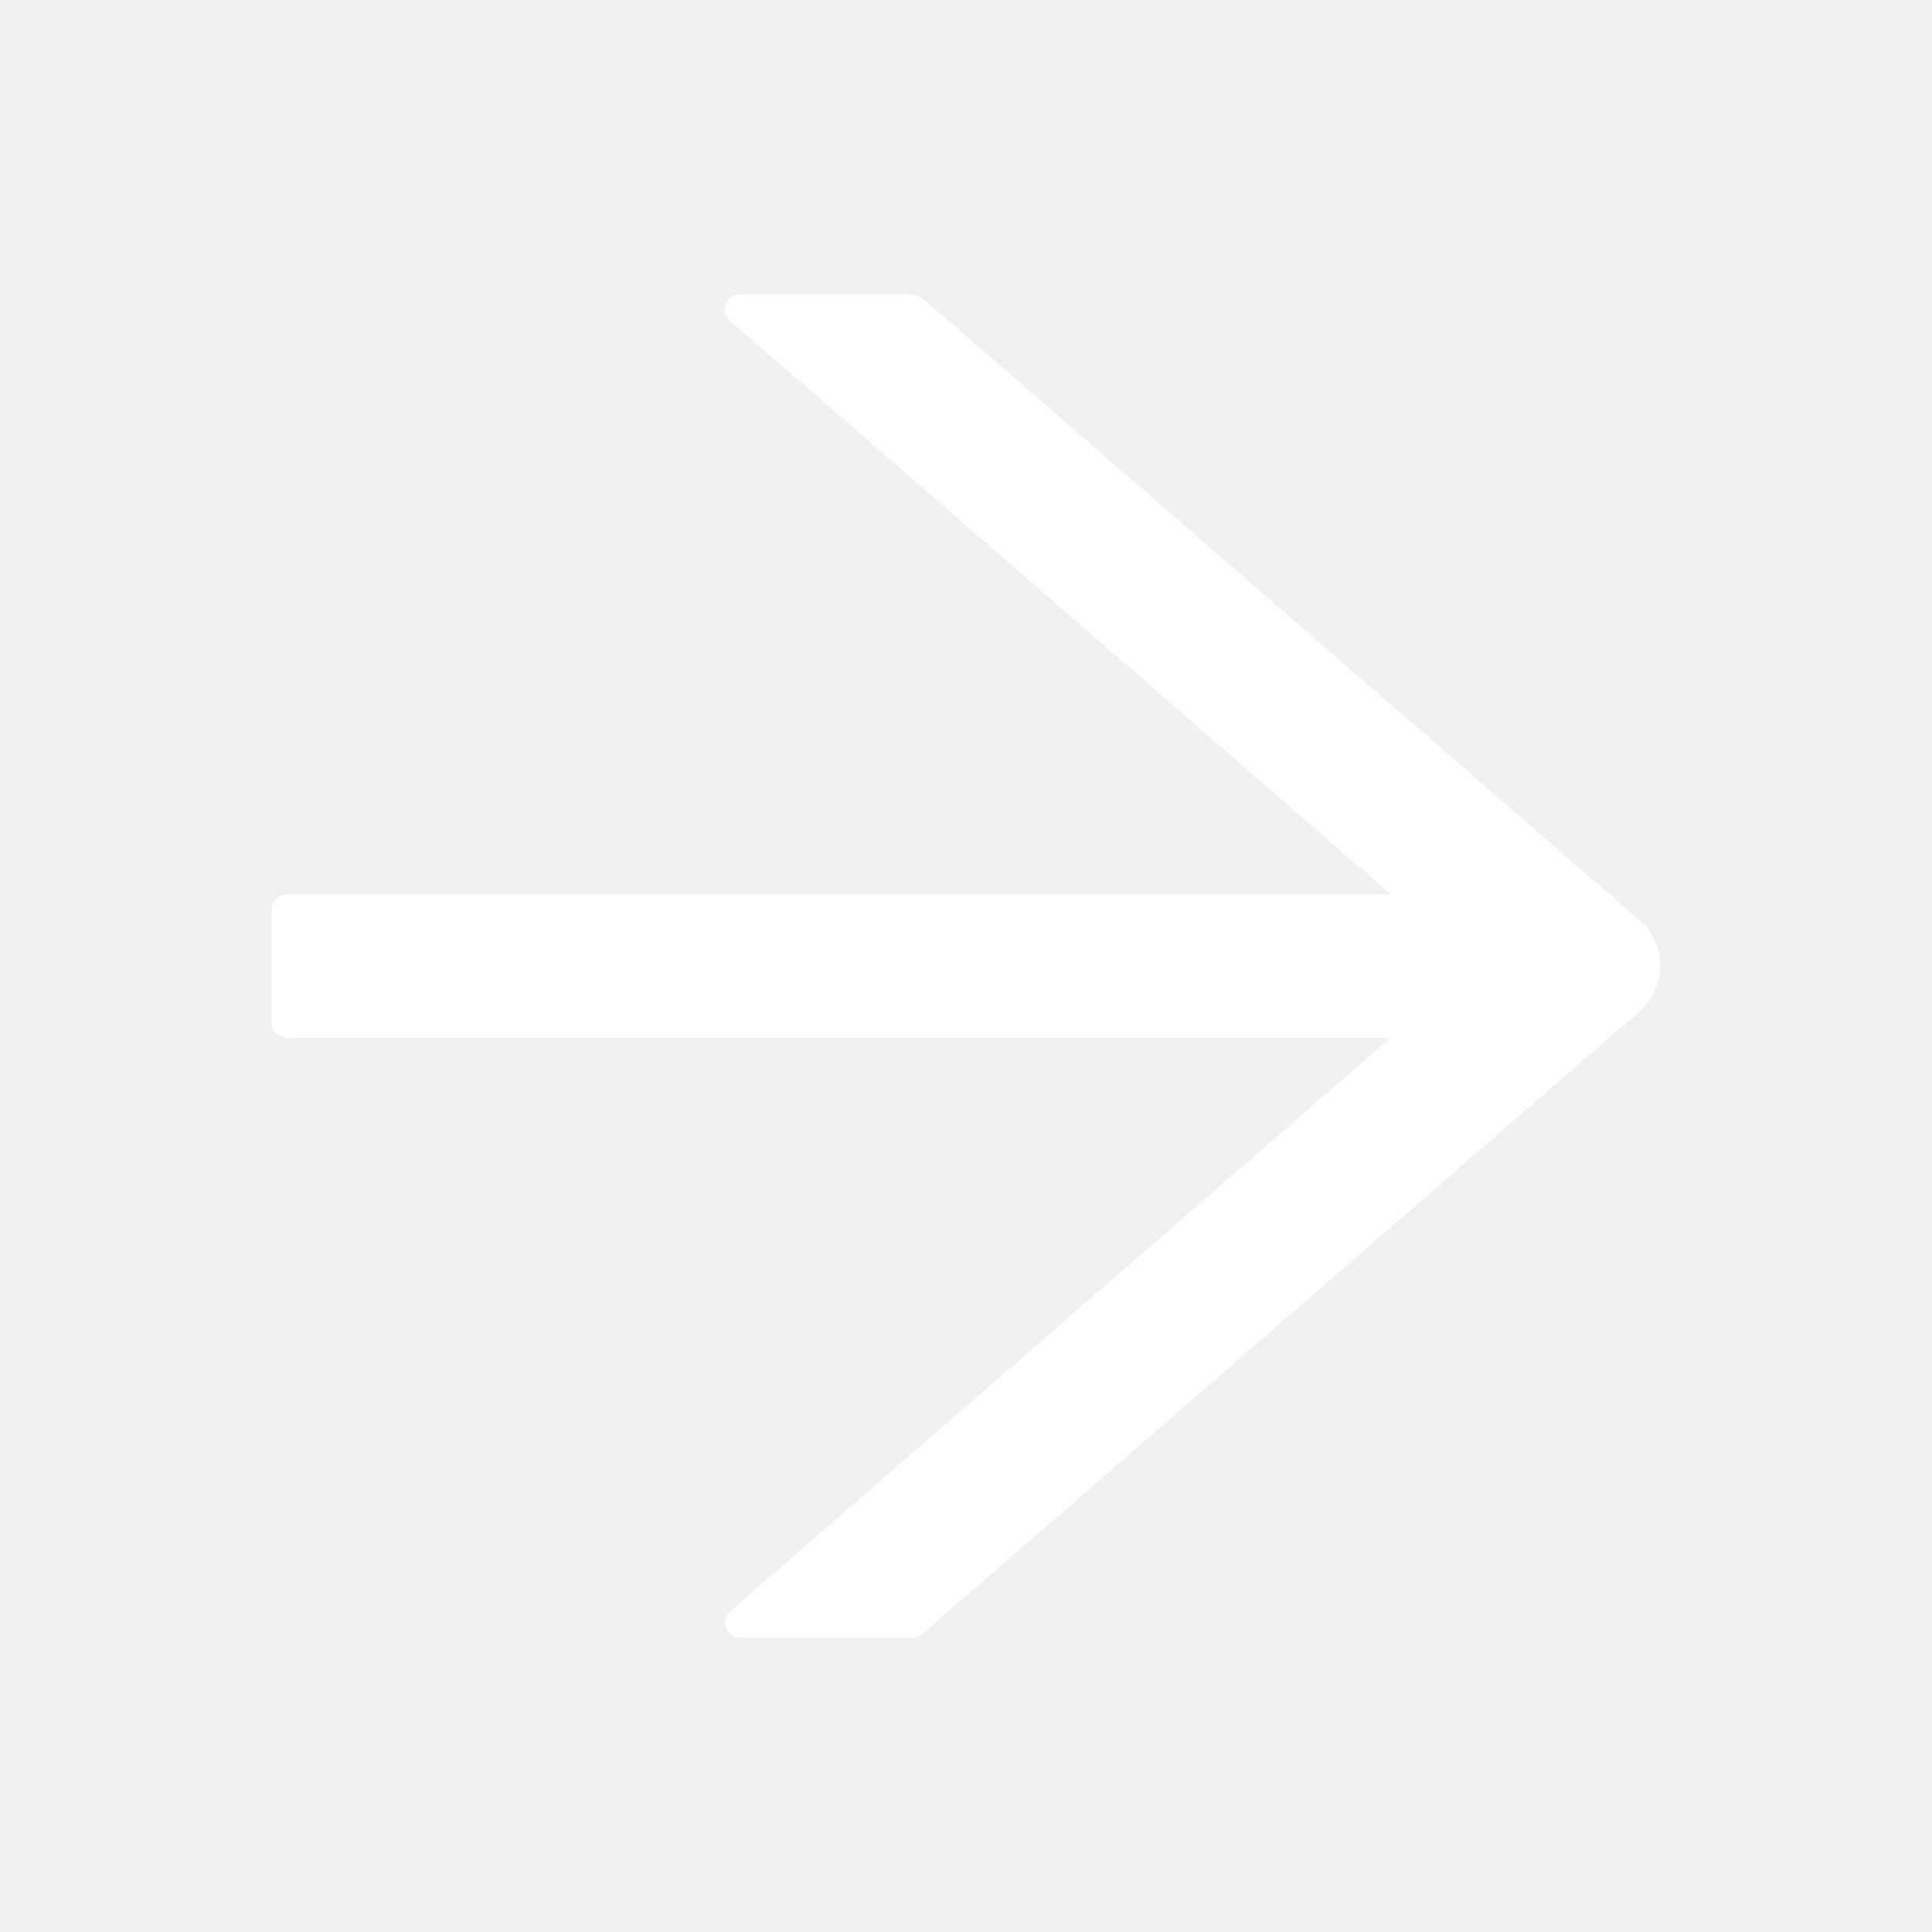
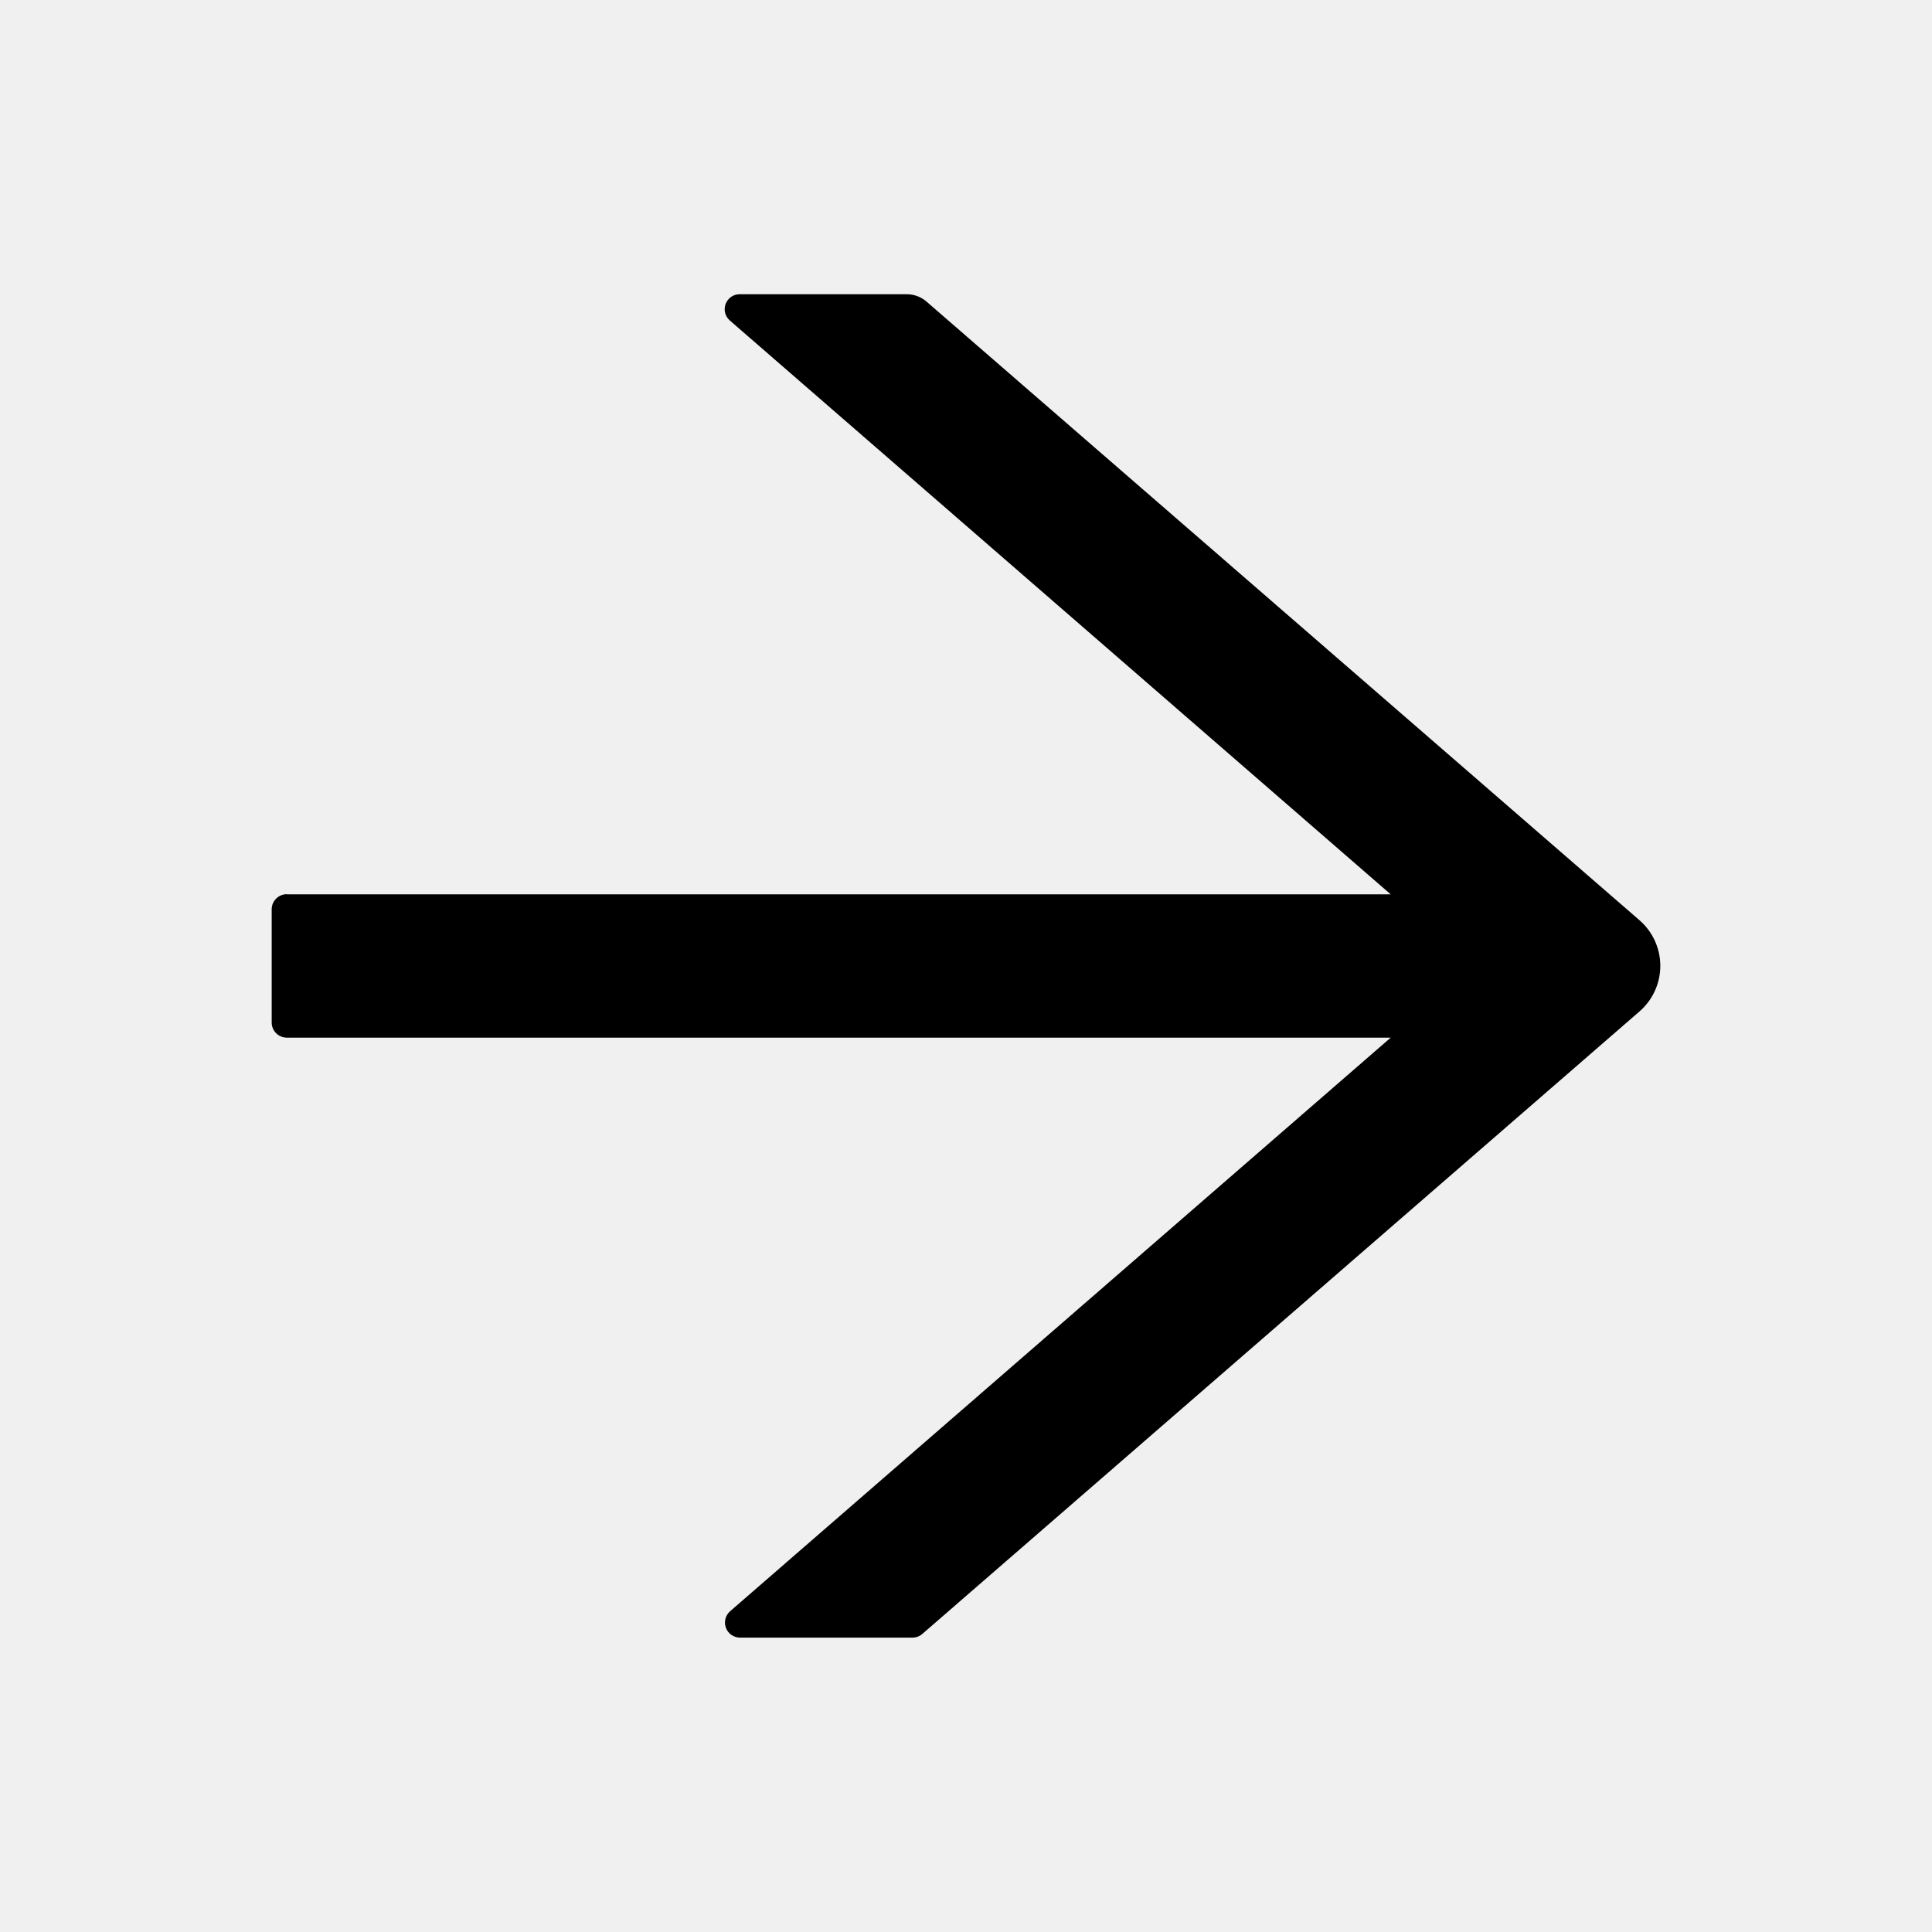
- <svg xmlns="http://www.w3.org/2000/svg" fill="none" viewBox="0 0 24 24">
-   <path fill="#fff" d="M3.563 11.11h13.713L9.068 3.983a.186.186 0 0 1 .122-.328h2.074c.091 0 .178.033.246.092l8.857 7.685a.75.75 0 0 1 0 1.132l-8.908 7.732a.185.185 0 0 1-.122.047H9.192a.187.187 0 0 1-.122-.328l8.206-7.125H3.563a.188.188 0 0 1-.188-.188v-1.406c0-.103.084-.188.188-.188Z" />
+ <svg xmlns="http://www.w3.org/2000/svg" viewBox="0 0 24 24">
+   <path d="M3.563 11.11h13.713L9.068 3.983a.186.186 0 0 1 .122-.328h2.074c.091 0 .178.033.246.092l8.857 7.685a.75.75 0 0 1 0 1.132l-8.908 7.732a.185.185 0 0 1-.122.047H9.192a.187.187 0 0 1-.122-.328l8.206-7.125H3.563a.188.188 0 0 1-.188-.188v-1.406c0-.103.084-.188.188-.188Z" />
</svg>
